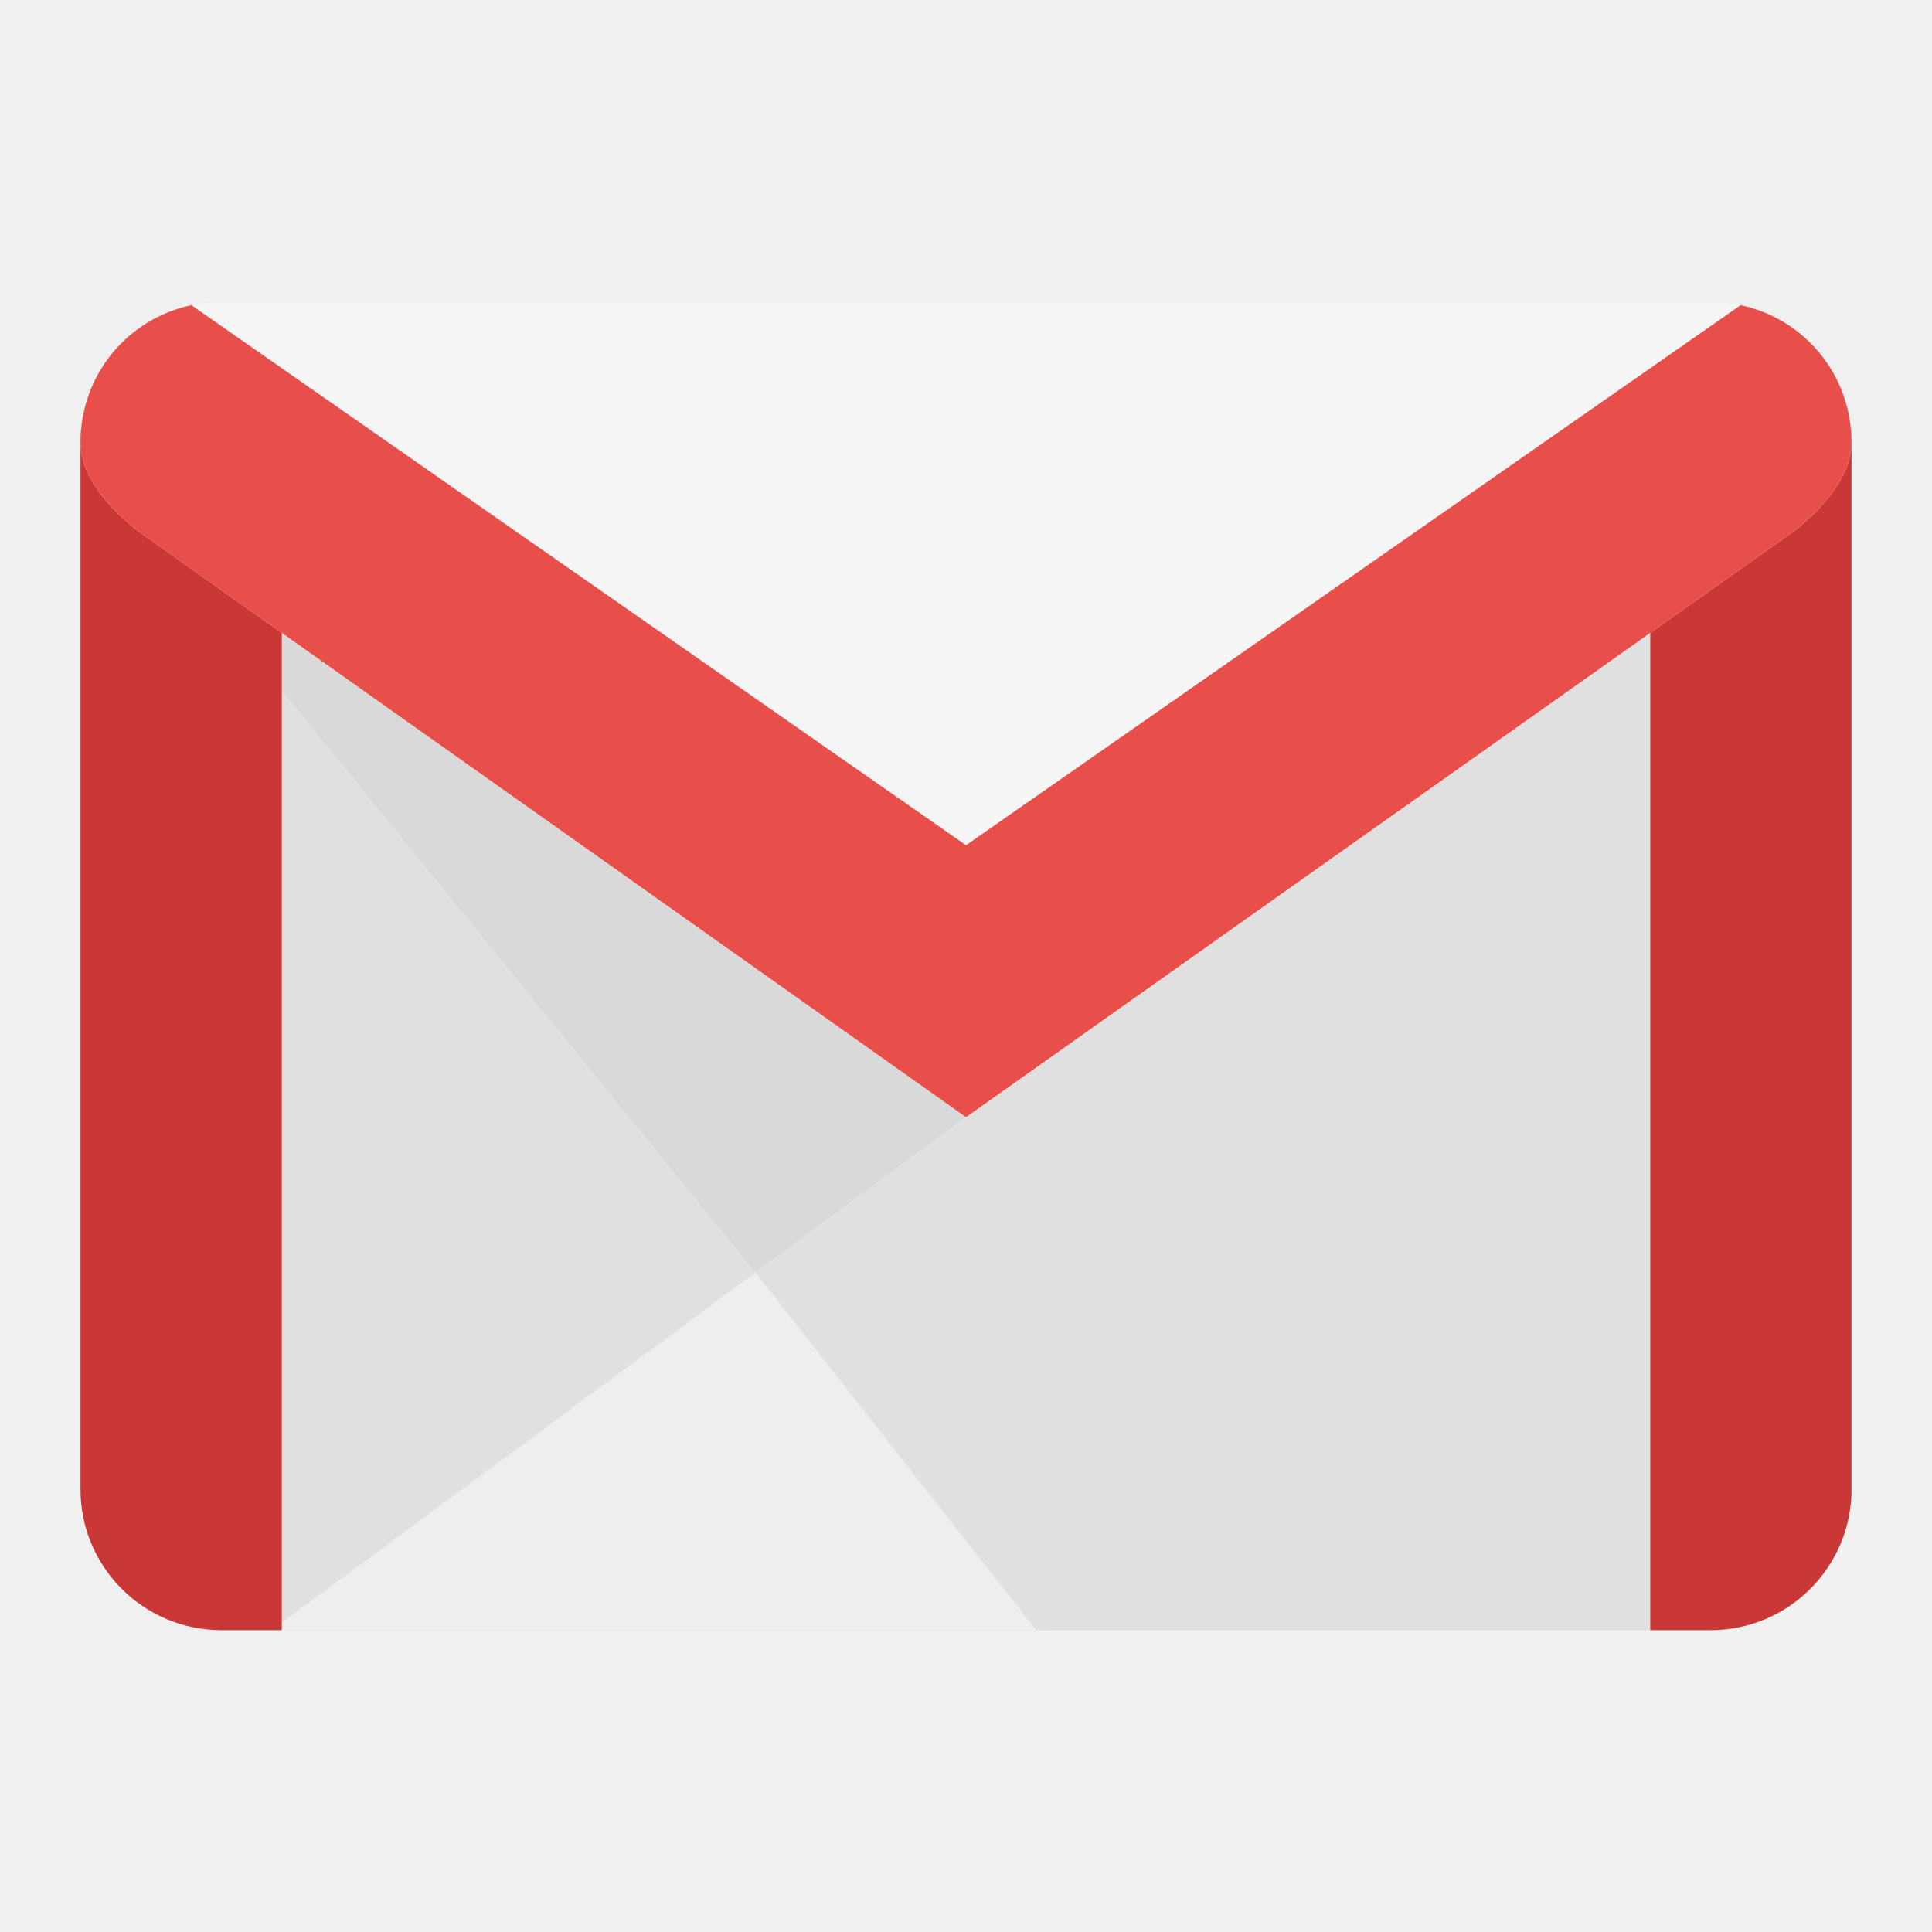
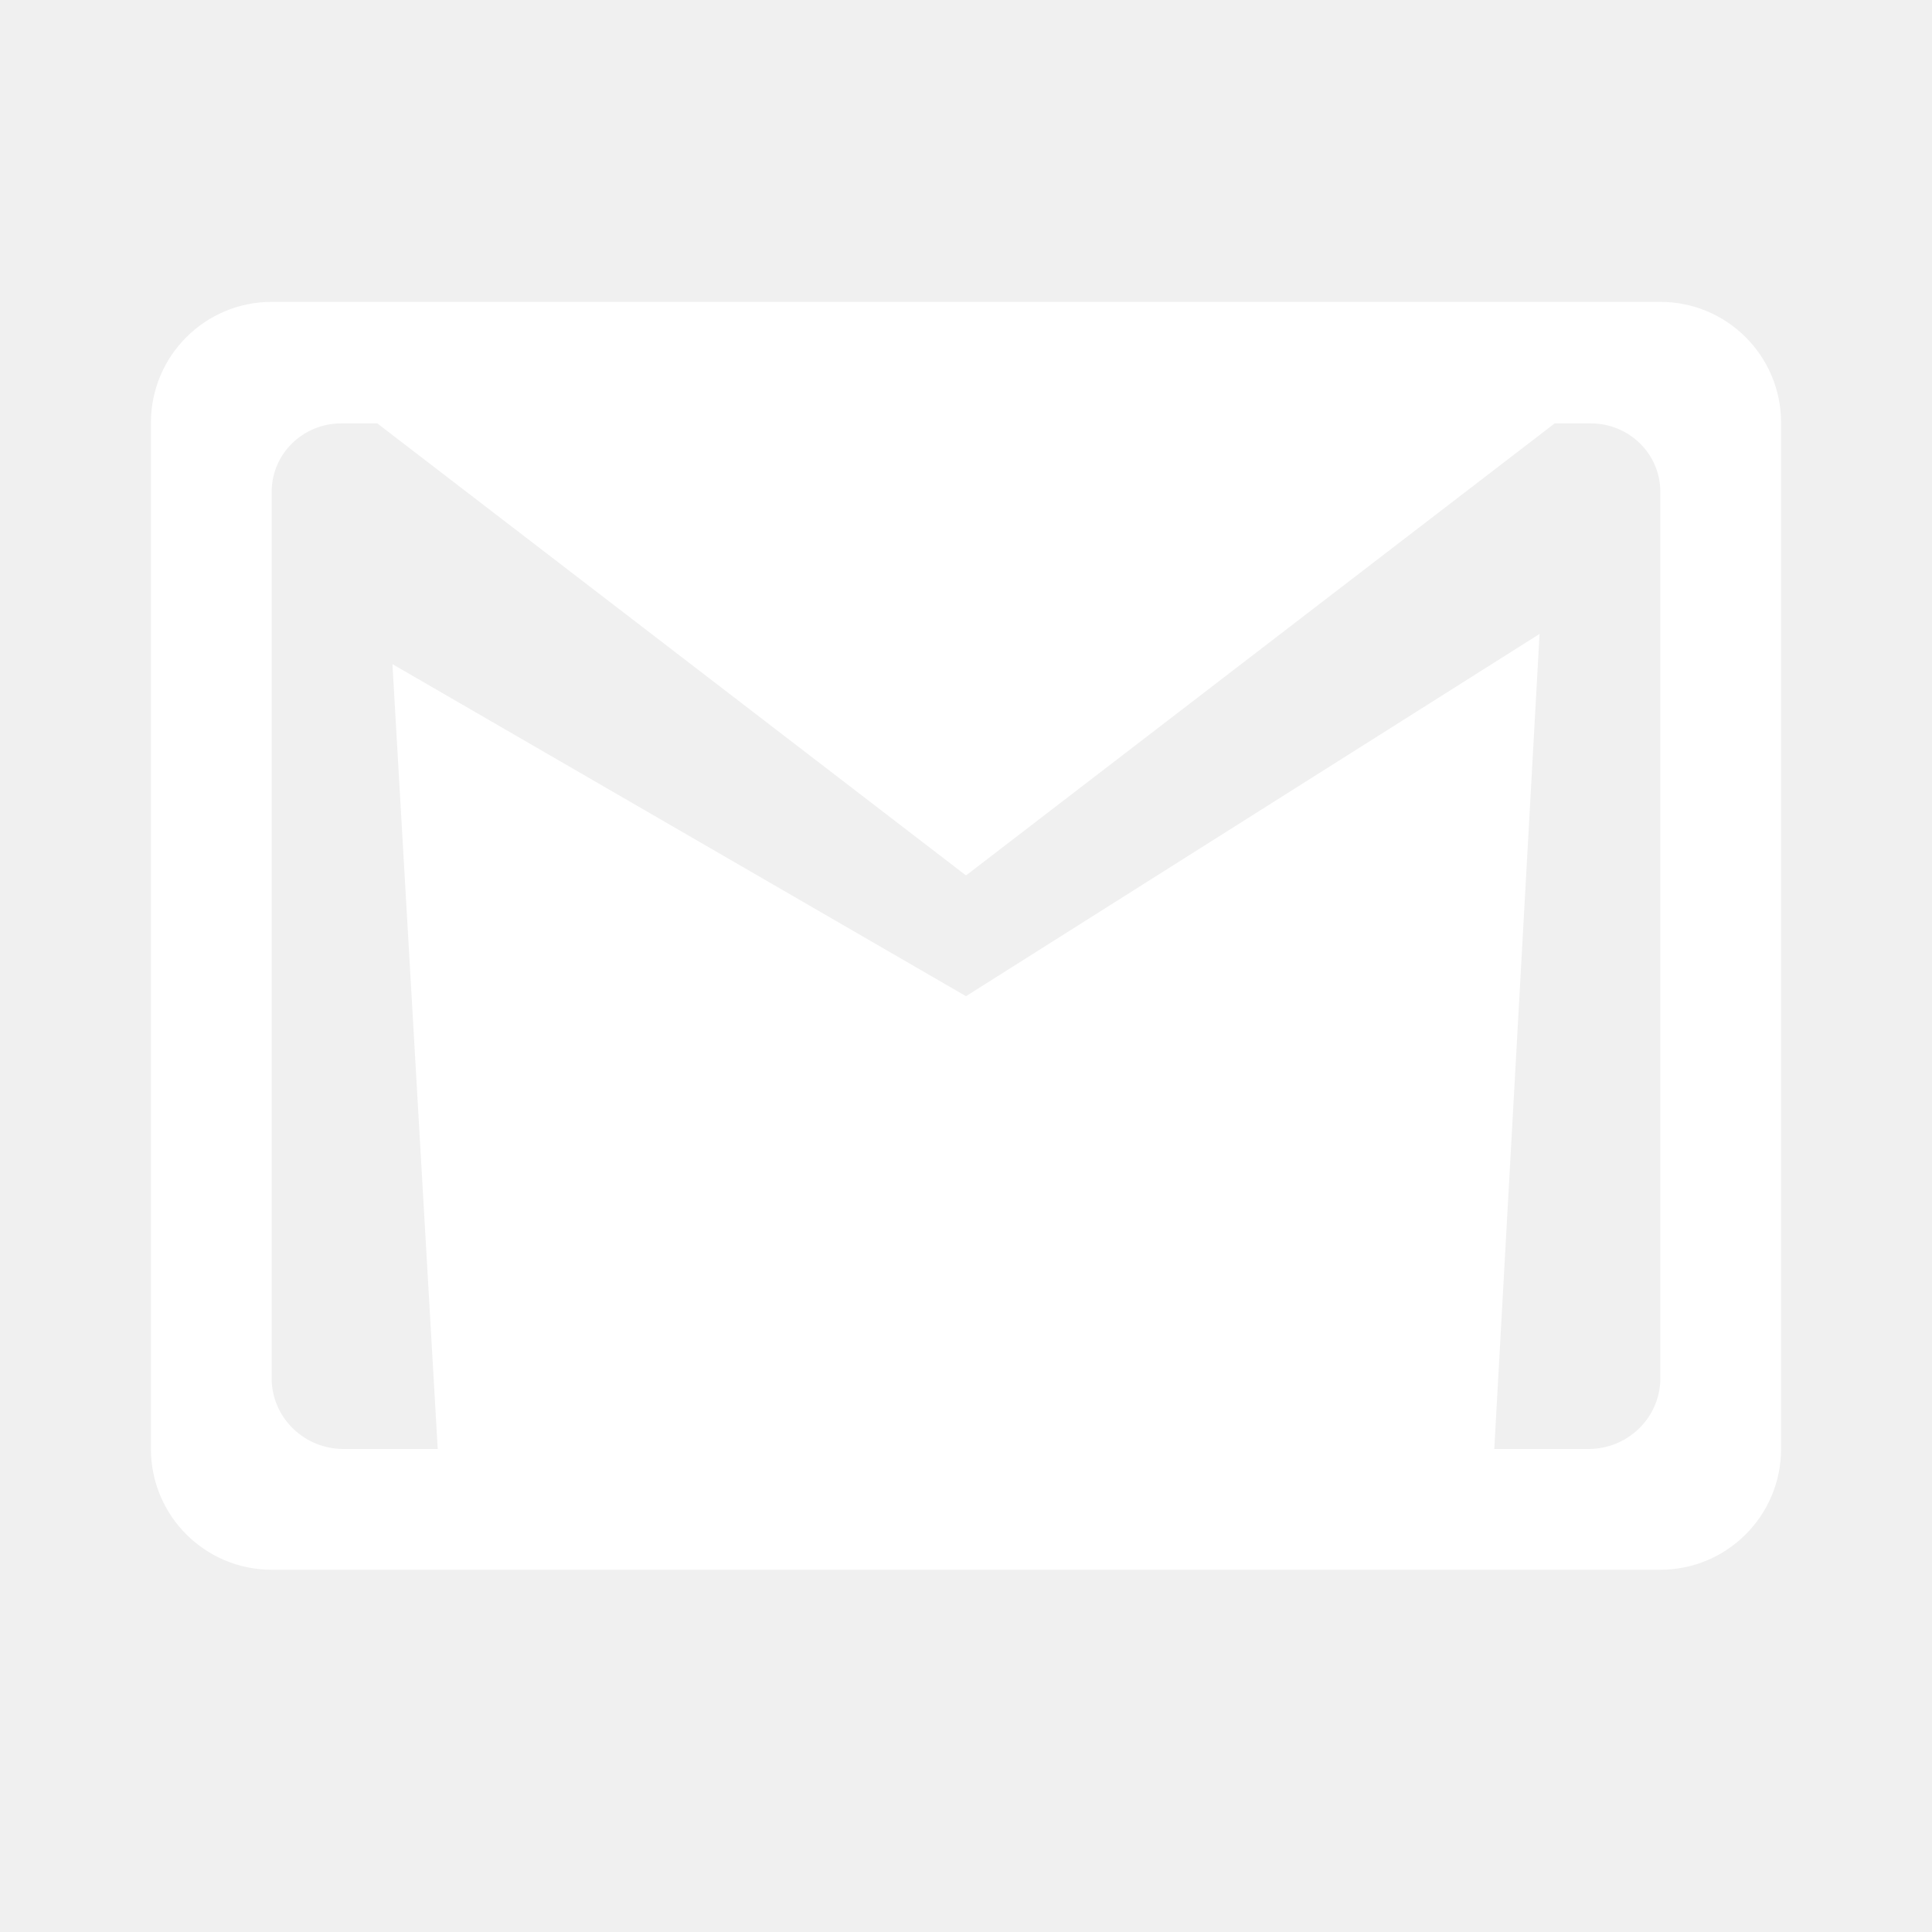
- <svg xmlns="http://www.w3.org/2000/svg" viewBox="0 0 48 48" width="96px" height="96px">
-   <path fill="#e0e0e0" d="M5.5,40.5h37c1.933,0,3.5-1.567,3.5-3.5V11c0-1.933-1.567-3.5-3.5-3.5h-37C3.567,7.5,2,9.067,2,11v26C2,38.933,3.567,40.5,5.5,40.5z" />
-   <path fill="#d9d9d9" d="M26,40.5h16.5c1.933,0,3.5-1.567,3.5-3.5V11c0-1.933-1.567-3.5-3.5-3.5h-37C3.567,7.5,2,9.067,2,11L26,40.5z" />
-   <path fill="#eee" d="M6.745,40.5H42.5c1.933,0,3.5-1.567,3.5-3.5V11.5L6.745,40.5z" />
-   <path fill="#e0e0e0" d="M25.745,40.5H42.5c1.933,0,3.5-1.567,3.5-3.5V11.5L18.771,31.616L25.745,40.5z" />
-   <path fill="#ca3737" d="M42.5,9.5h-37C3.567,9.5,2,9.067,2,11v26c0,1.933,1.567,3.5,3.5,3.5H7V12h34v28.5h1.5c1.933,0,3.5-1.567,3.5-3.5V11C46,9.067,44.433,9.5,42.5,9.5z" />
-   <path fill="#f5f5f5" d="M42.5,7.5H24H5.5C3.567,7.5,2,9.036,2,11c0,1.206,1.518,2.258,1.518,2.258L24,27.756l20.482-14.497c0,0,1.518-1.053,1.518-2.258C46,9.036,44.433,7.5,42.5,7.5z" />
-   <path fill="#e84f4b" d="M43.246,7.582L24,21L4.754,7.582C3.18,7.919,2,9.297,2,11c0,1.206,1.518,2.258,1.518,2.258L24,27.756l20.482-14.497c0,0,1.518-1.053,1.518-2.258C46,9.297,44.82,7.919,43.246,7.582z" />
+ <svg xmlns="http://www.w3.org/2000/svg" fill="#FFFFFF" viewBox="0 0 64 64" width="25" height="25">
+   <path d="M55,10H9c-2.209,0-4,1.791-4,4v34c0,2.209,1.791,4,4,4h46c2.209,0,4-1.791,4-4V14C59,11.791,57.209,10,55,10z M55,45.738 C54.954,47,53.901,48,52.618,48H49.5L51,21L32,33L13,22l1.5,26h-3.118C10.099,48,9.046,47,9,45.738V16.289 c0-1.25,1.03-2.263,2.3-2.263h1.2L32,29l19.5-14.974h1.2c1.27,0,2.3,1.013,2.3,2.263V45.738z" />
</svg>
